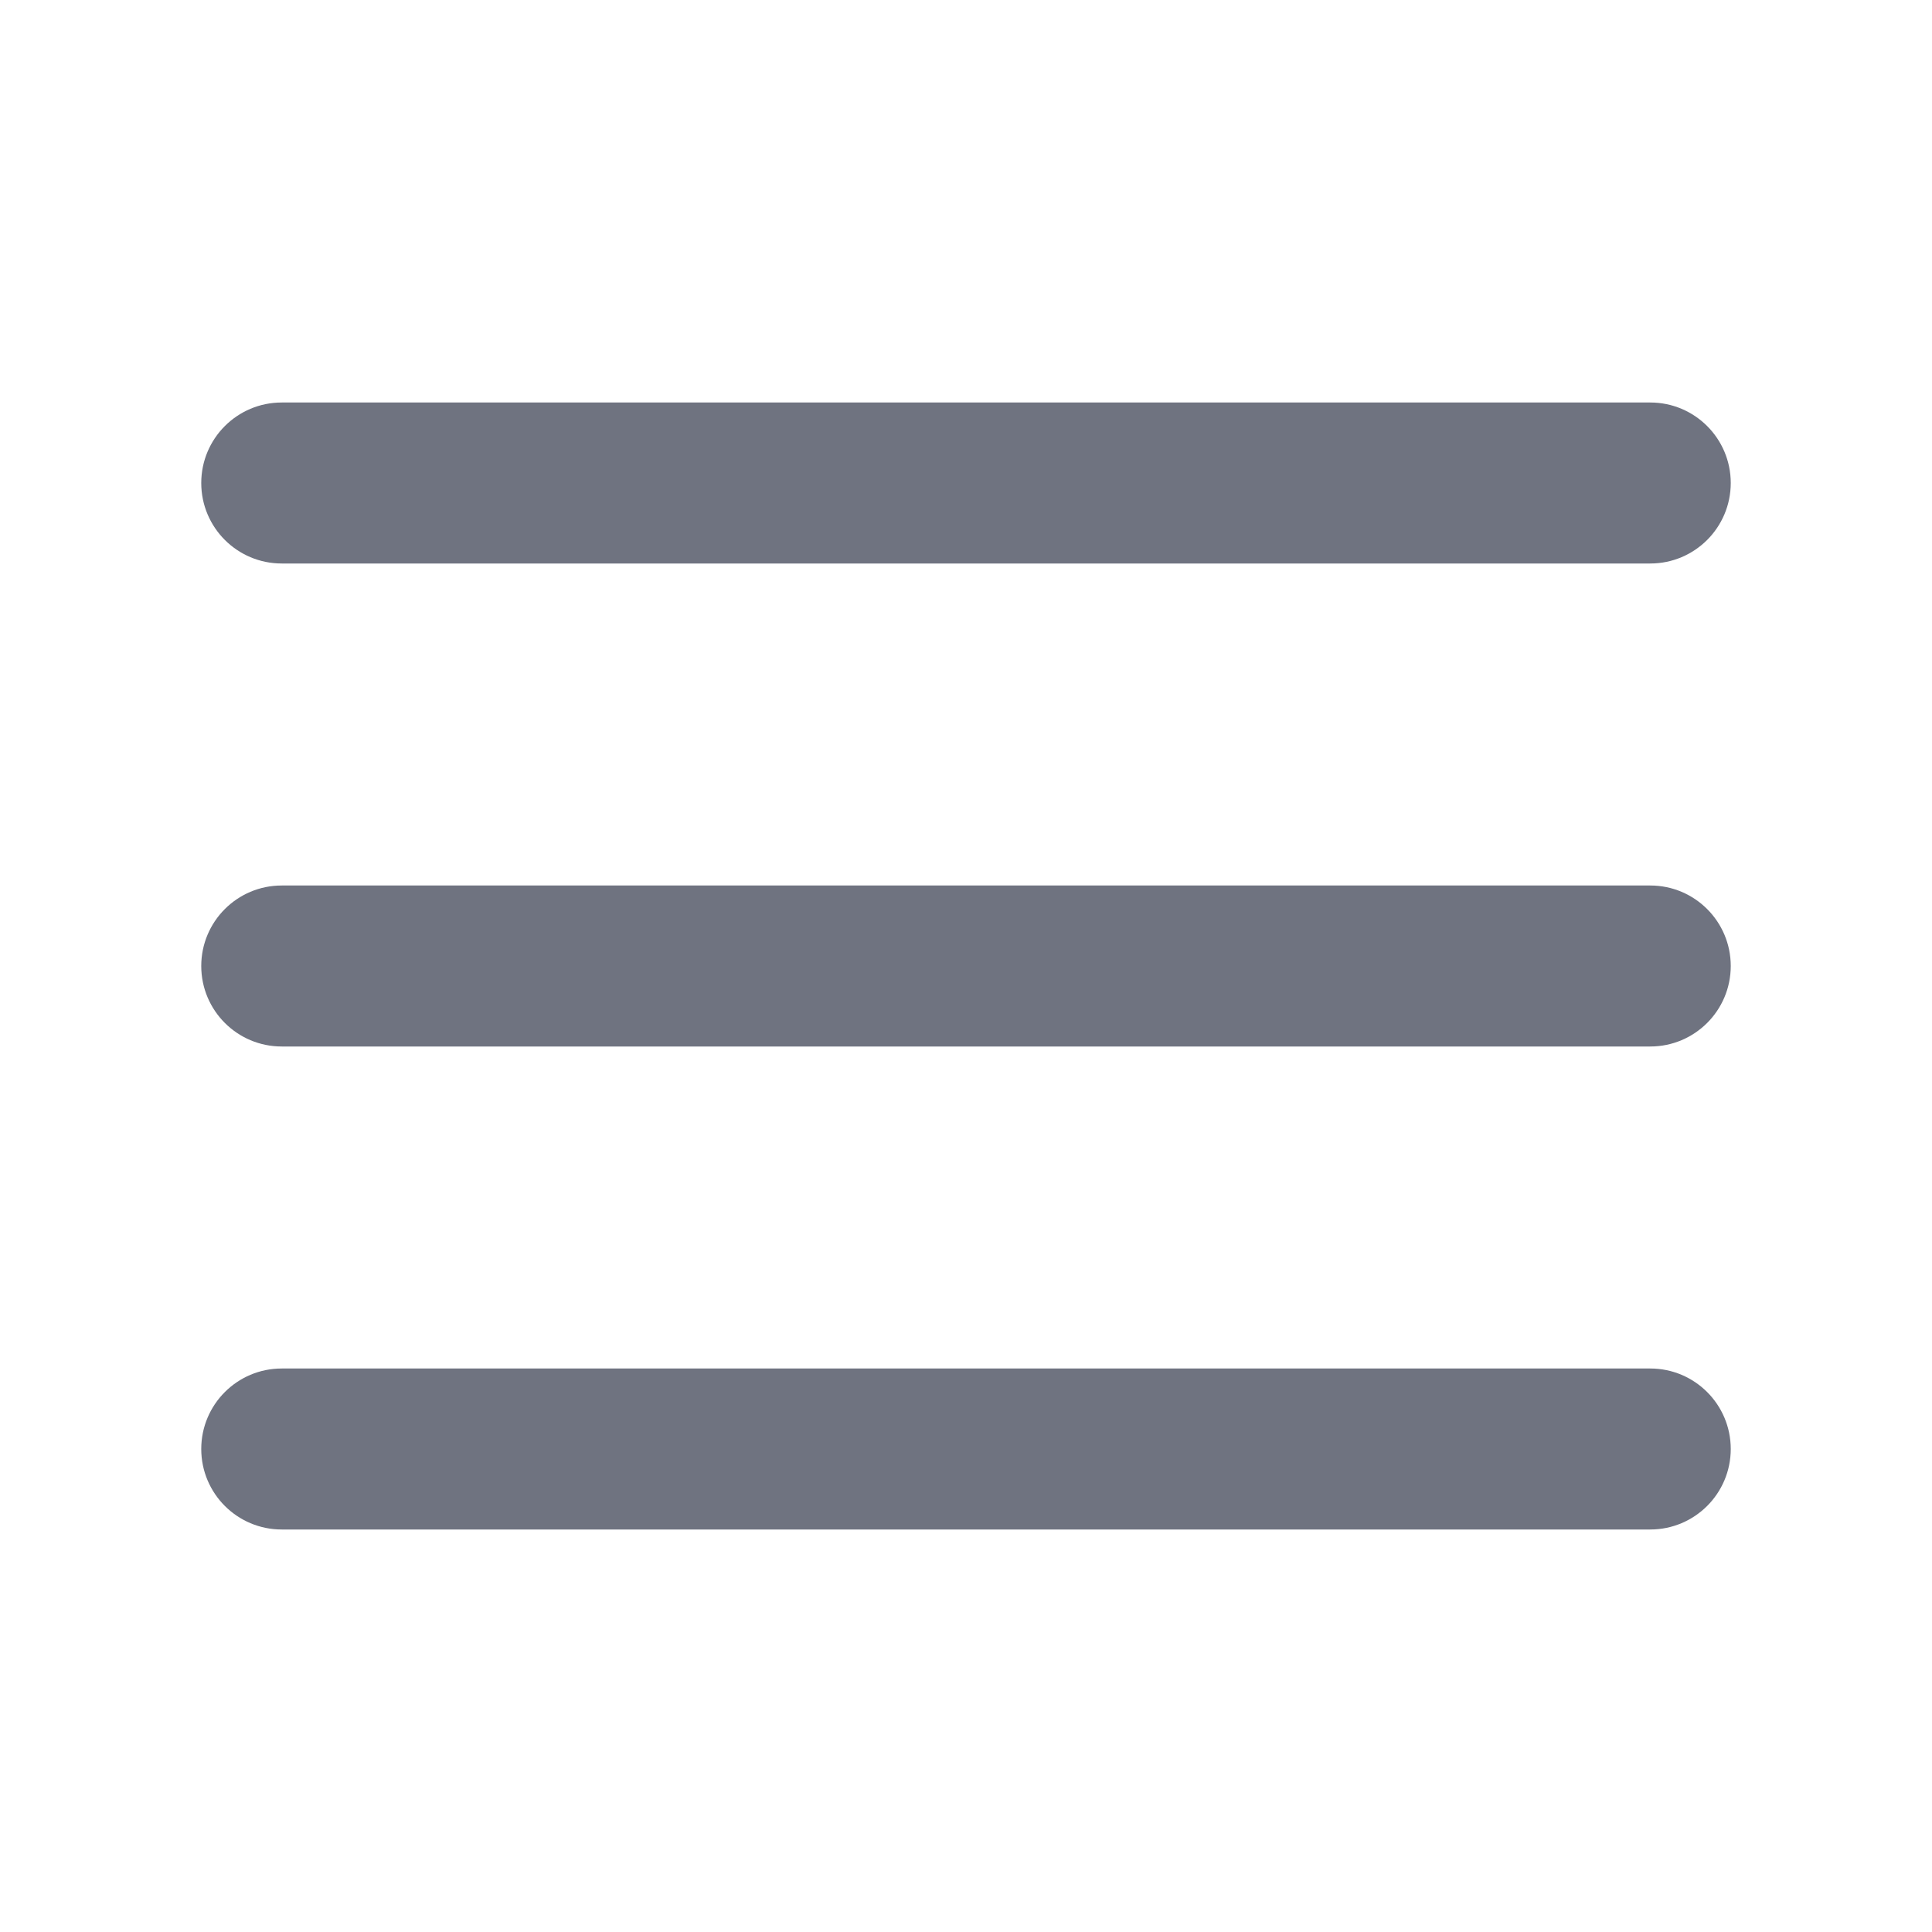
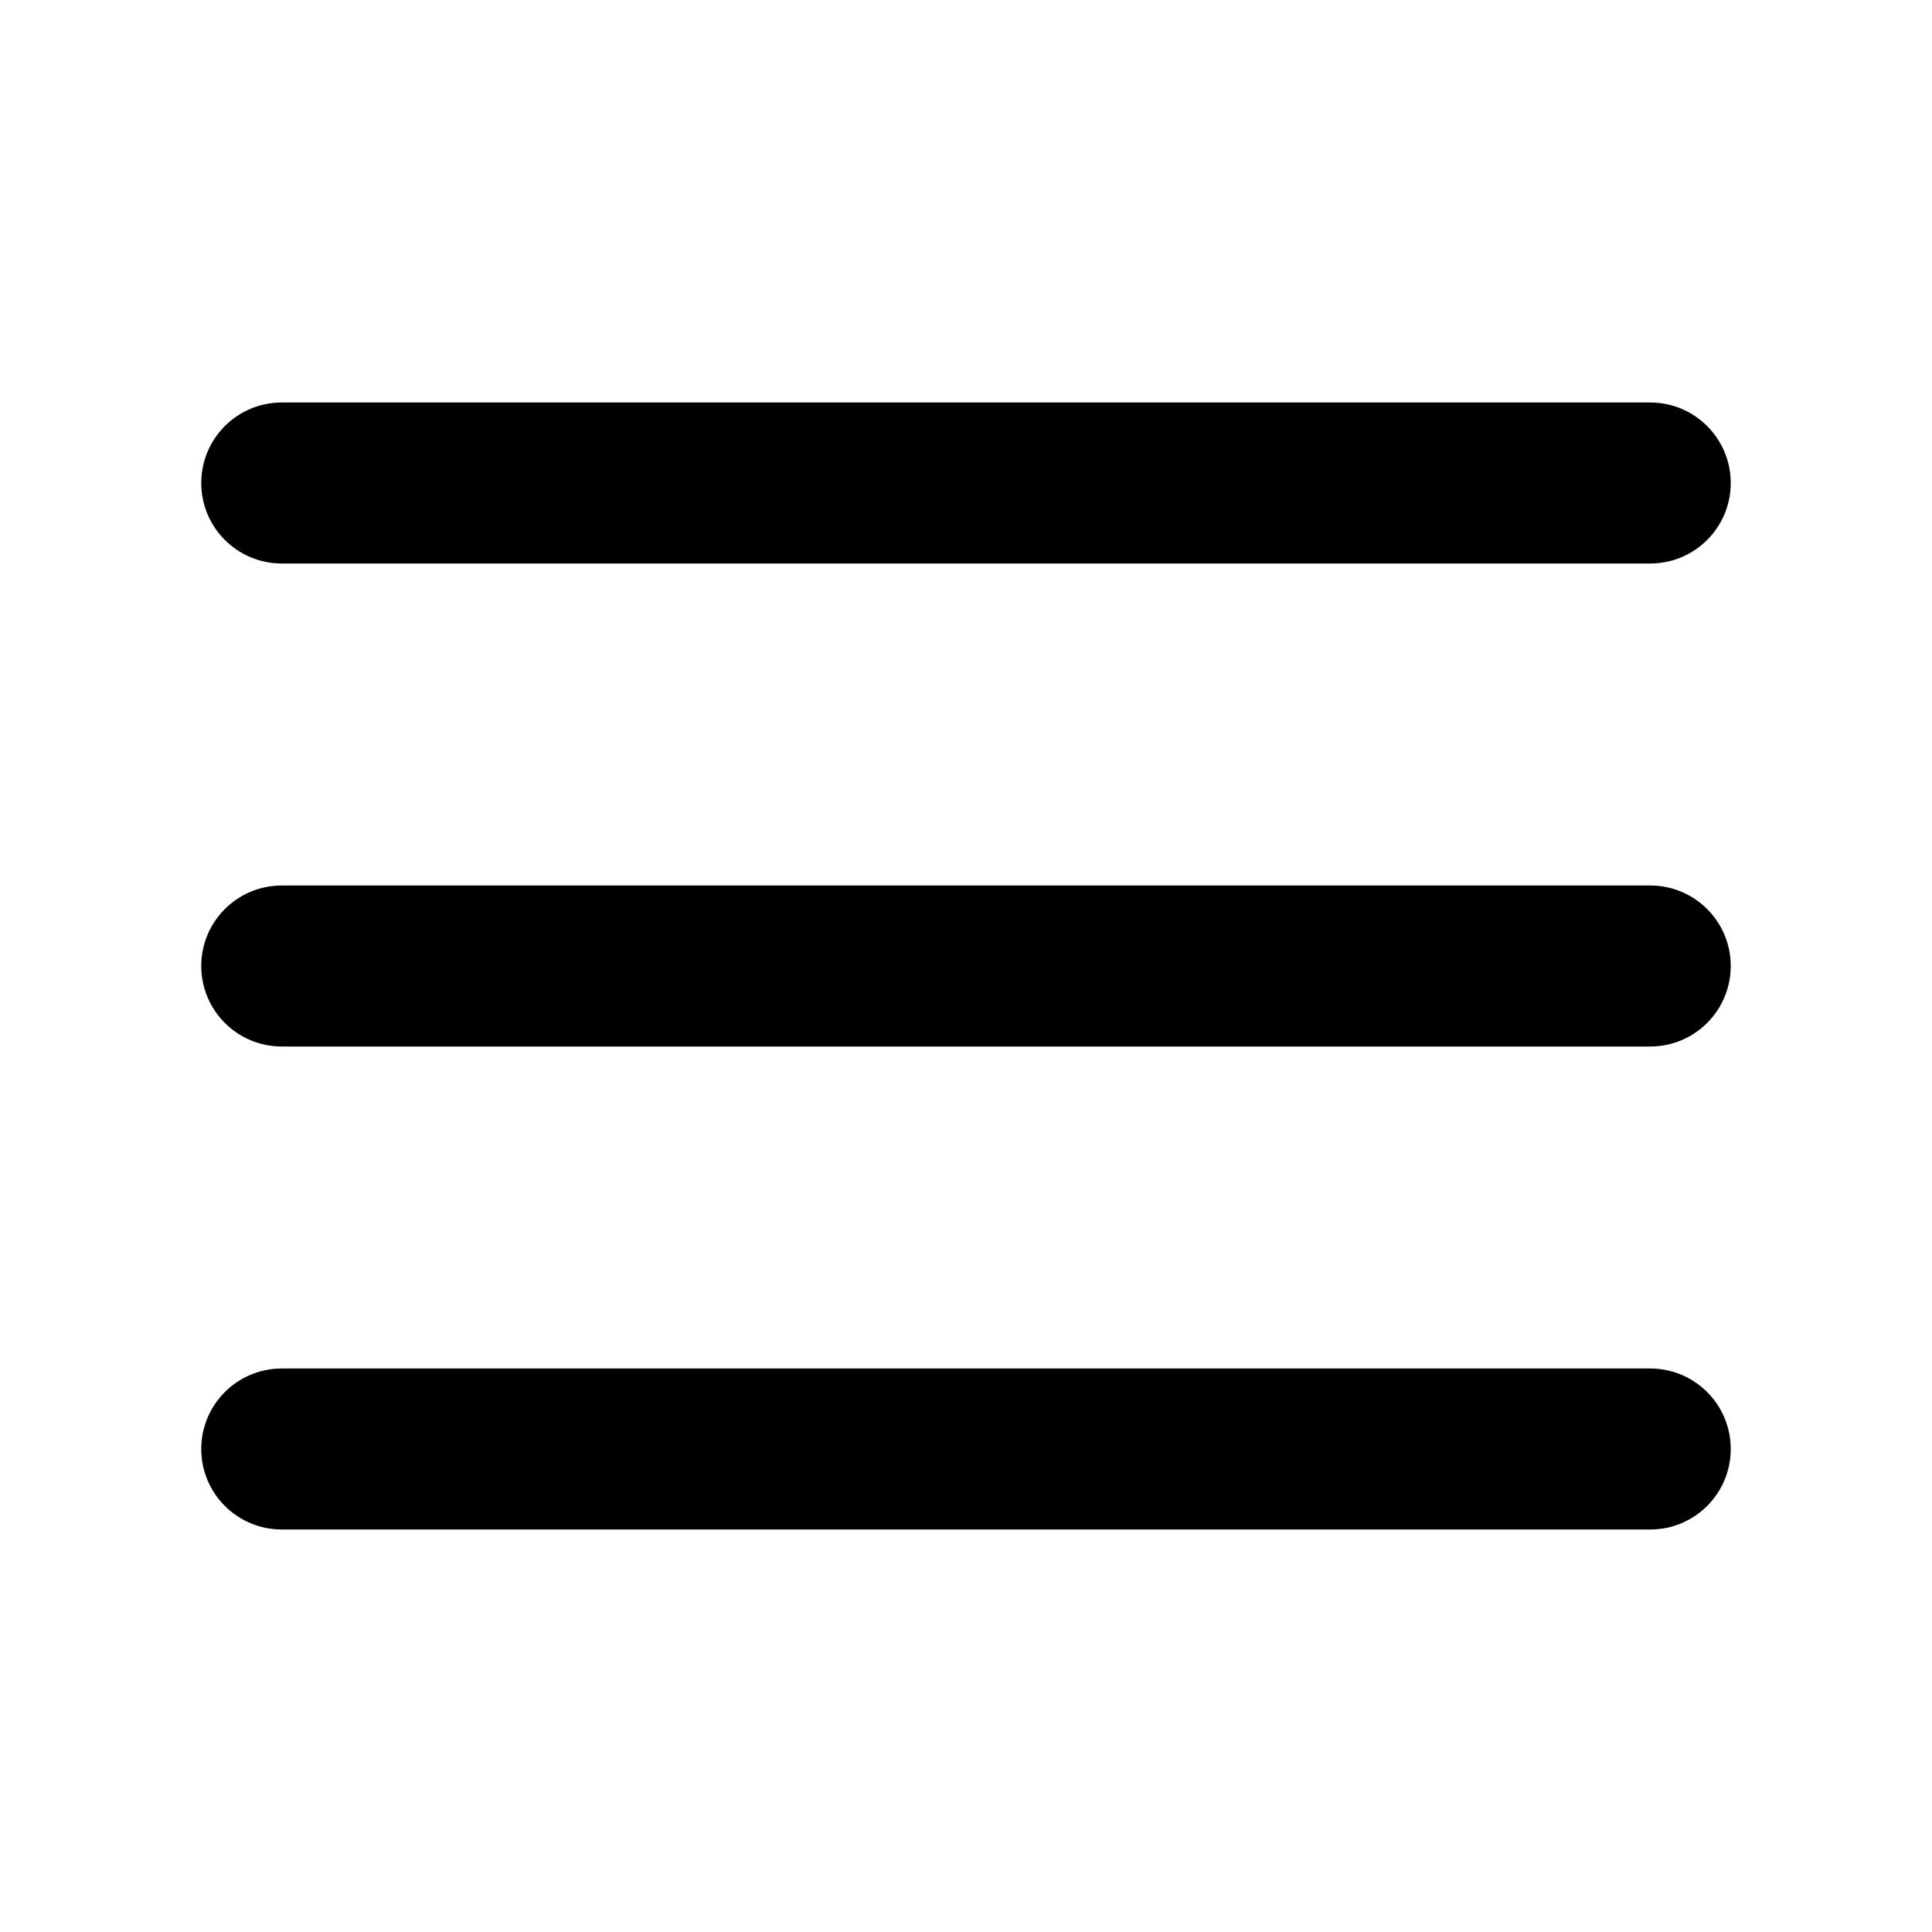
<svg xmlns="http://www.w3.org/2000/svg" width="48px" height="48px" viewBox="0 0 48 48">
-   <path d="M41,14H7a2,2,0,0,1,0-4H41A2,2,0,0,1,41,14Z" fill="#6f7380" />
-   <path d="M41,26H7a2,2,0,0,1,0-4H41A2,2,0,0,1,41,26Z" fill="#6f7380" />
-   <path d="M41,38H7a2,2,0,0,1,0-4H41A2,2,0,0,1,41,38Z" fill="#6f7380" />
+   <path d="M41,14H7a2,2,0,0,1,0-4H41A2,2,0,0,1,41,14Z" />
+   <path d="M41,26H7a2,2,0,0,1,0-4H41A2,2,0,0,1,41,26Z" />
+   <path d="M41,38H7a2,2,0,0,1,0-4H41A2,2,0,0,1,41,38Z" />
</svg>
